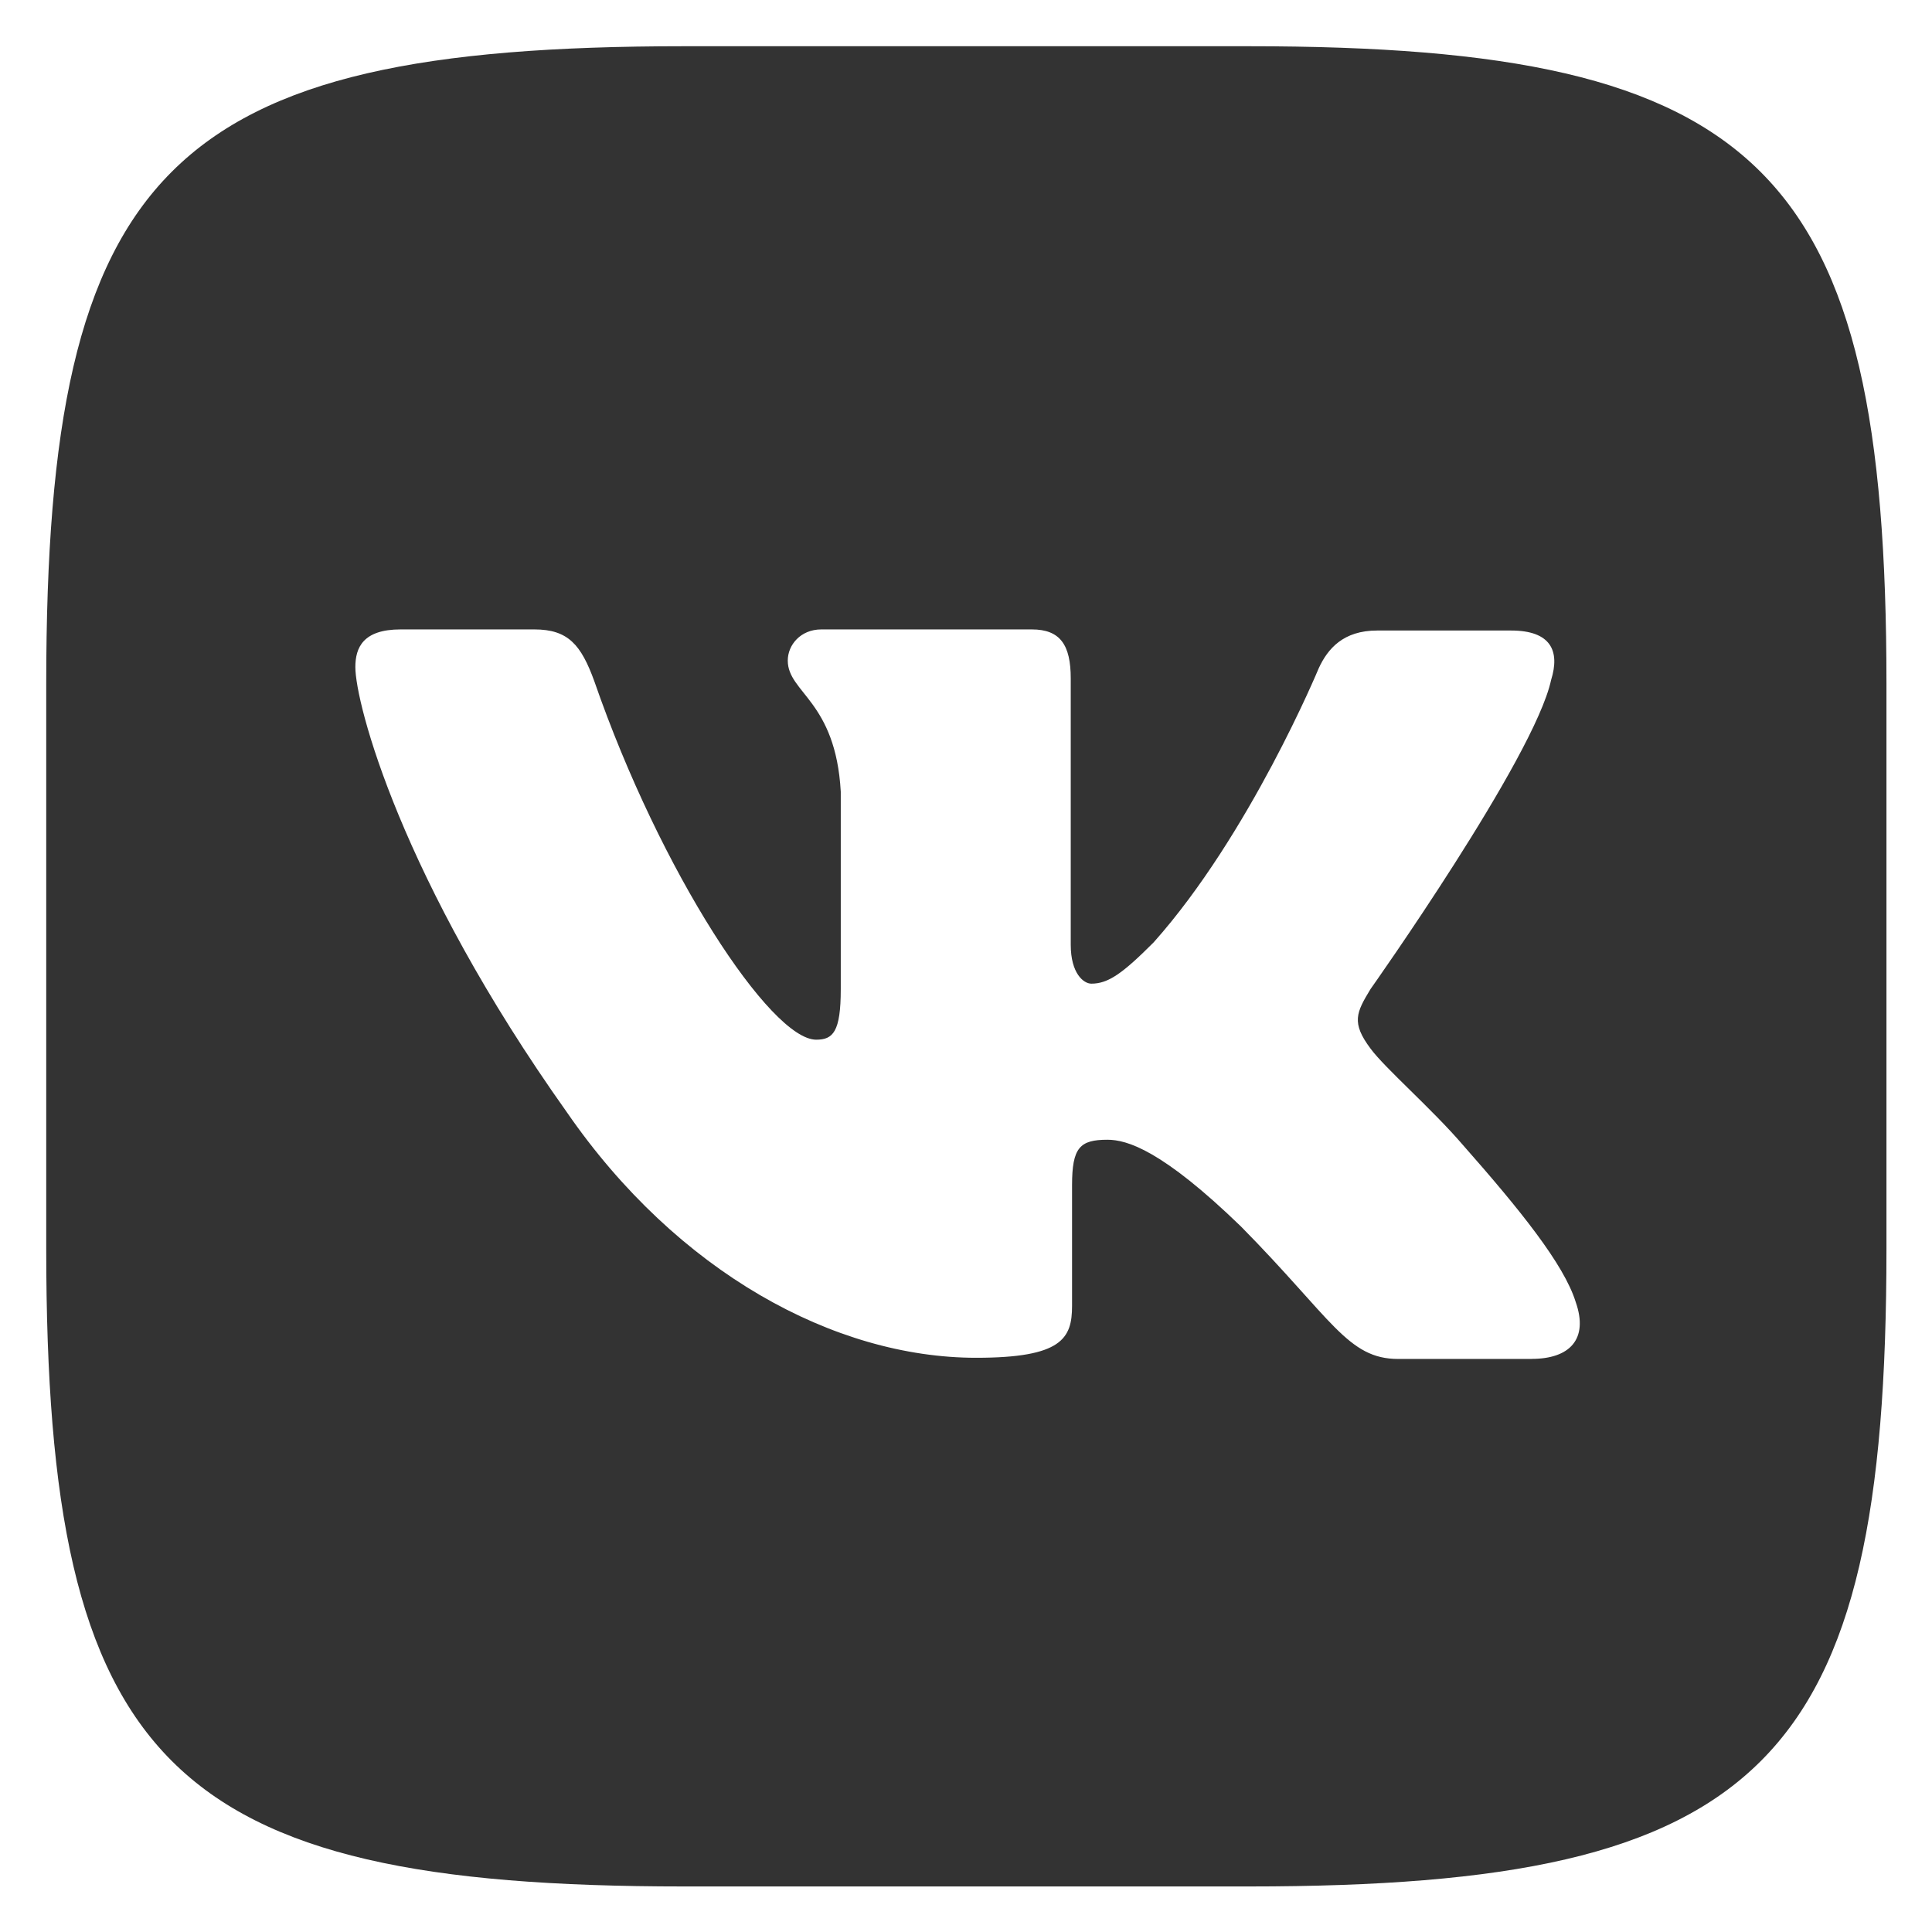
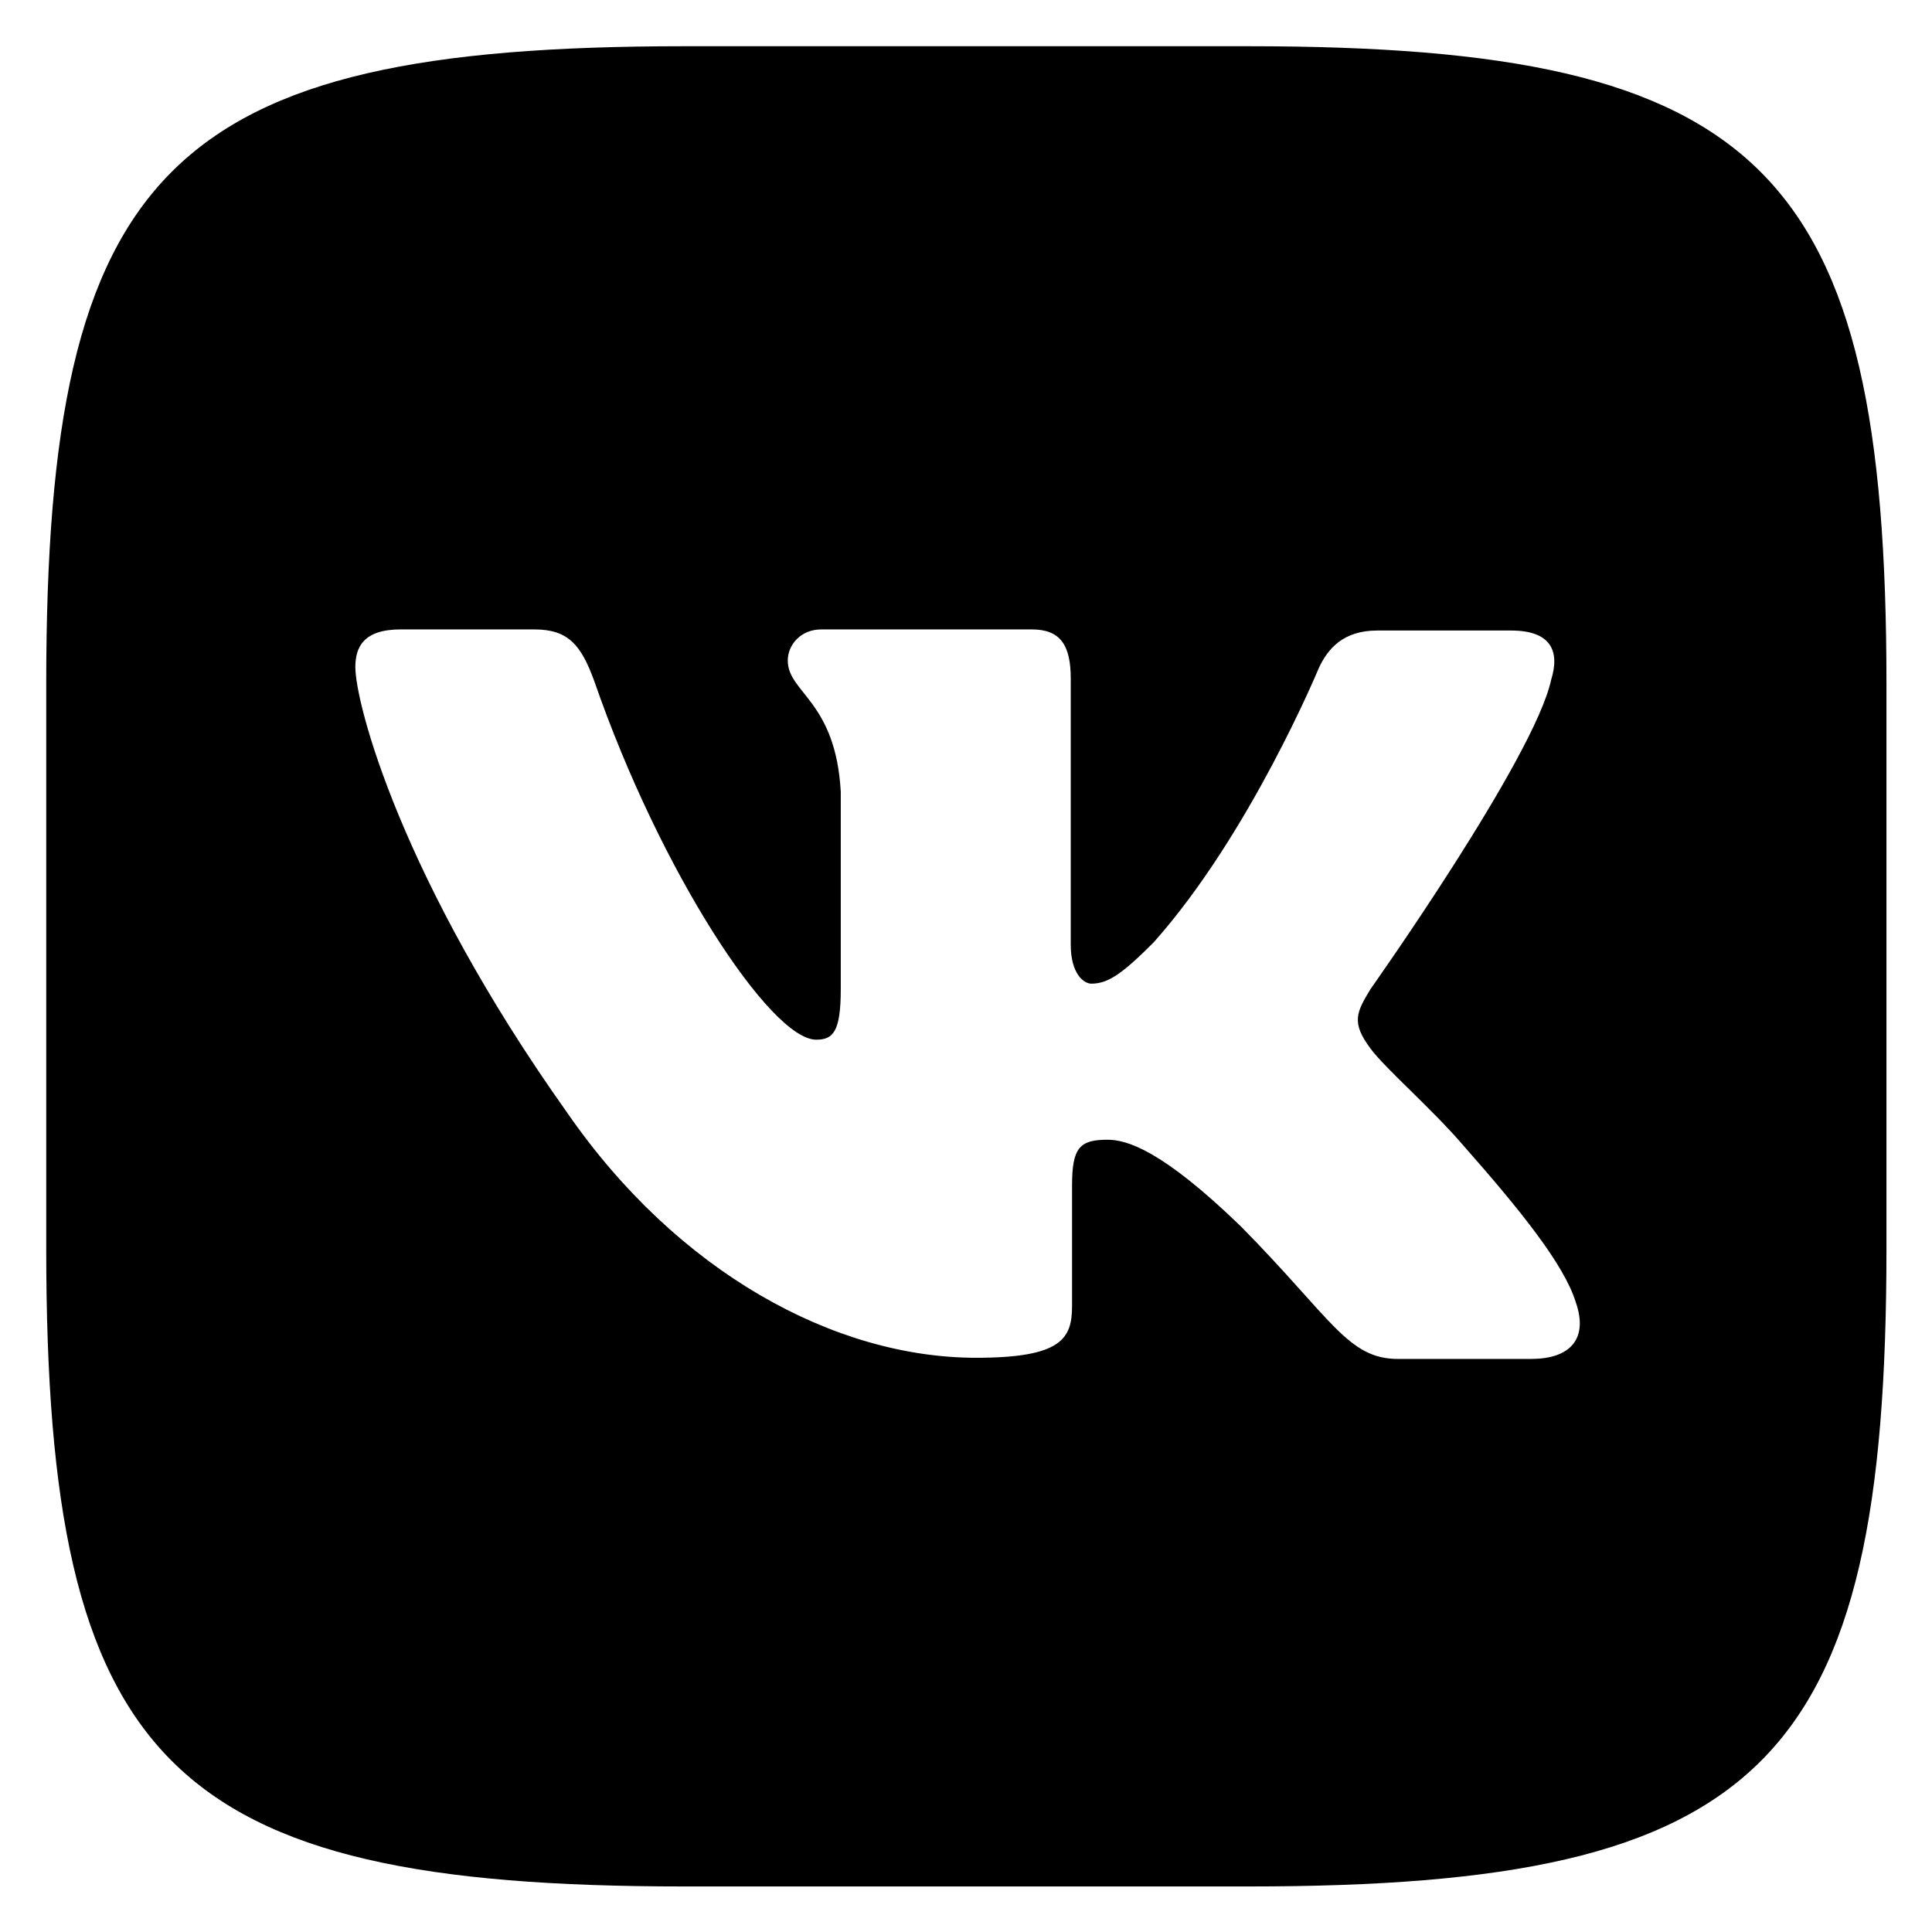
- <svg xmlns="http://www.w3.org/2000/svg" width="28" height="28" viewBox="0 0 28 28" fill="">
-   <path id="vk" d="M18.098 0.67H9.912C2.441 0.67 0.67 2.441 0.67 9.912V18.098C0.67 25.569 2.441 27.34 9.912 27.34H18.098C25.569 27.34 27.34 25.569 27.34 18.098V9.912C27.34 2.441 25.551 0.67 18.098 0.67ZM22.2 19.695H20.264C19.531 19.695 19.305 19.113 17.986 17.776C16.84 16.666 16.332 16.518 16.05 16.518C15.65 16.518 15.537 16.631 15.537 17.178V18.927C15.537 19.397 15.39 19.678 14.148 19.678C12.094 19.678 9.816 18.437 8.218 16.123C5.809 12.733 5.15 10.193 5.15 9.668C5.15 9.386 5.262 9.122 5.805 9.122H7.745C8.236 9.122 8.422 9.347 8.613 9.872C9.572 12.642 11.17 15.068 11.829 15.068C12.073 15.068 12.185 14.955 12.185 14.335V11.474C12.111 10.155 11.417 10.042 11.417 9.573C11.417 9.347 11.603 9.122 11.903 9.122H14.954C15.366 9.122 15.518 9.347 15.518 9.833V13.692C15.518 14.109 15.705 14.256 15.817 14.256C16.061 14.256 16.269 14.109 16.72 13.657C18.113 12.094 19.112 9.685 19.112 9.685C19.242 9.402 19.468 9.138 19.958 9.138H21.899C22.48 9.138 22.61 9.437 22.48 9.854C22.237 10.983 19.863 14.334 19.863 14.334C19.658 14.672 19.58 14.82 19.863 15.197C20.071 15.48 20.748 16.066 21.199 16.591C22.029 17.532 22.666 18.322 22.836 18.869C23.027 19.412 22.745 19.694 22.198 19.694L22.2 19.695Z" fill="" fill-opacity="0.8" />
+ <svg xmlns="http://www.w3.org/2000/svg" viewBox="0 0 28 28">
+   <path id="vk" d="M18.098 0.67H9.912C2.441 0.67 0.67 2.441 0.67 9.912V18.098C0.67 25.569 2.441 27.34 9.912 27.34H18.098C25.569 27.34 27.34 25.569 27.34 18.098V9.912C27.34 2.441 25.551 0.67 18.098 0.67ZM22.2 19.695H20.264C19.531 19.695 19.305 19.113 17.986 17.776C16.84 16.666 16.332 16.518 16.05 16.518C15.65 16.518 15.537 16.631 15.537 17.178V18.927C15.537 19.397 15.39 19.678 14.148 19.678C12.094 19.678 9.816 18.437 8.218 16.123C5.809 12.733 5.15 10.193 5.15 9.668C5.15 9.386 5.262 9.122 5.805 9.122H7.745C8.236 9.122 8.422 9.347 8.613 9.872C9.572 12.642 11.17 15.068 11.829 15.068C12.073 15.068 12.185 14.955 12.185 14.335V11.474C12.111 10.155 11.417 10.042 11.417 9.573C11.417 9.347 11.603 9.122 11.903 9.122H14.954C15.366 9.122 15.518 9.347 15.518 9.833V13.692C15.518 14.109 15.705 14.256 15.817 14.256C16.061 14.256 16.269 14.109 16.72 13.657C18.113 12.094 19.112 9.685 19.112 9.685C19.242 9.402 19.468 9.138 19.958 9.138H21.899C22.48 9.138 22.61 9.437 22.48 9.854C22.237 10.983 19.863 14.334 19.863 14.334C19.658 14.672 19.58 14.82 19.863 15.197C20.071 15.48 20.748 16.066 21.199 16.591C22.029 17.532 22.666 18.322 22.836 18.869C23.027 19.412 22.745 19.694 22.198 19.694L22.2 19.695Z" />
</svg>
